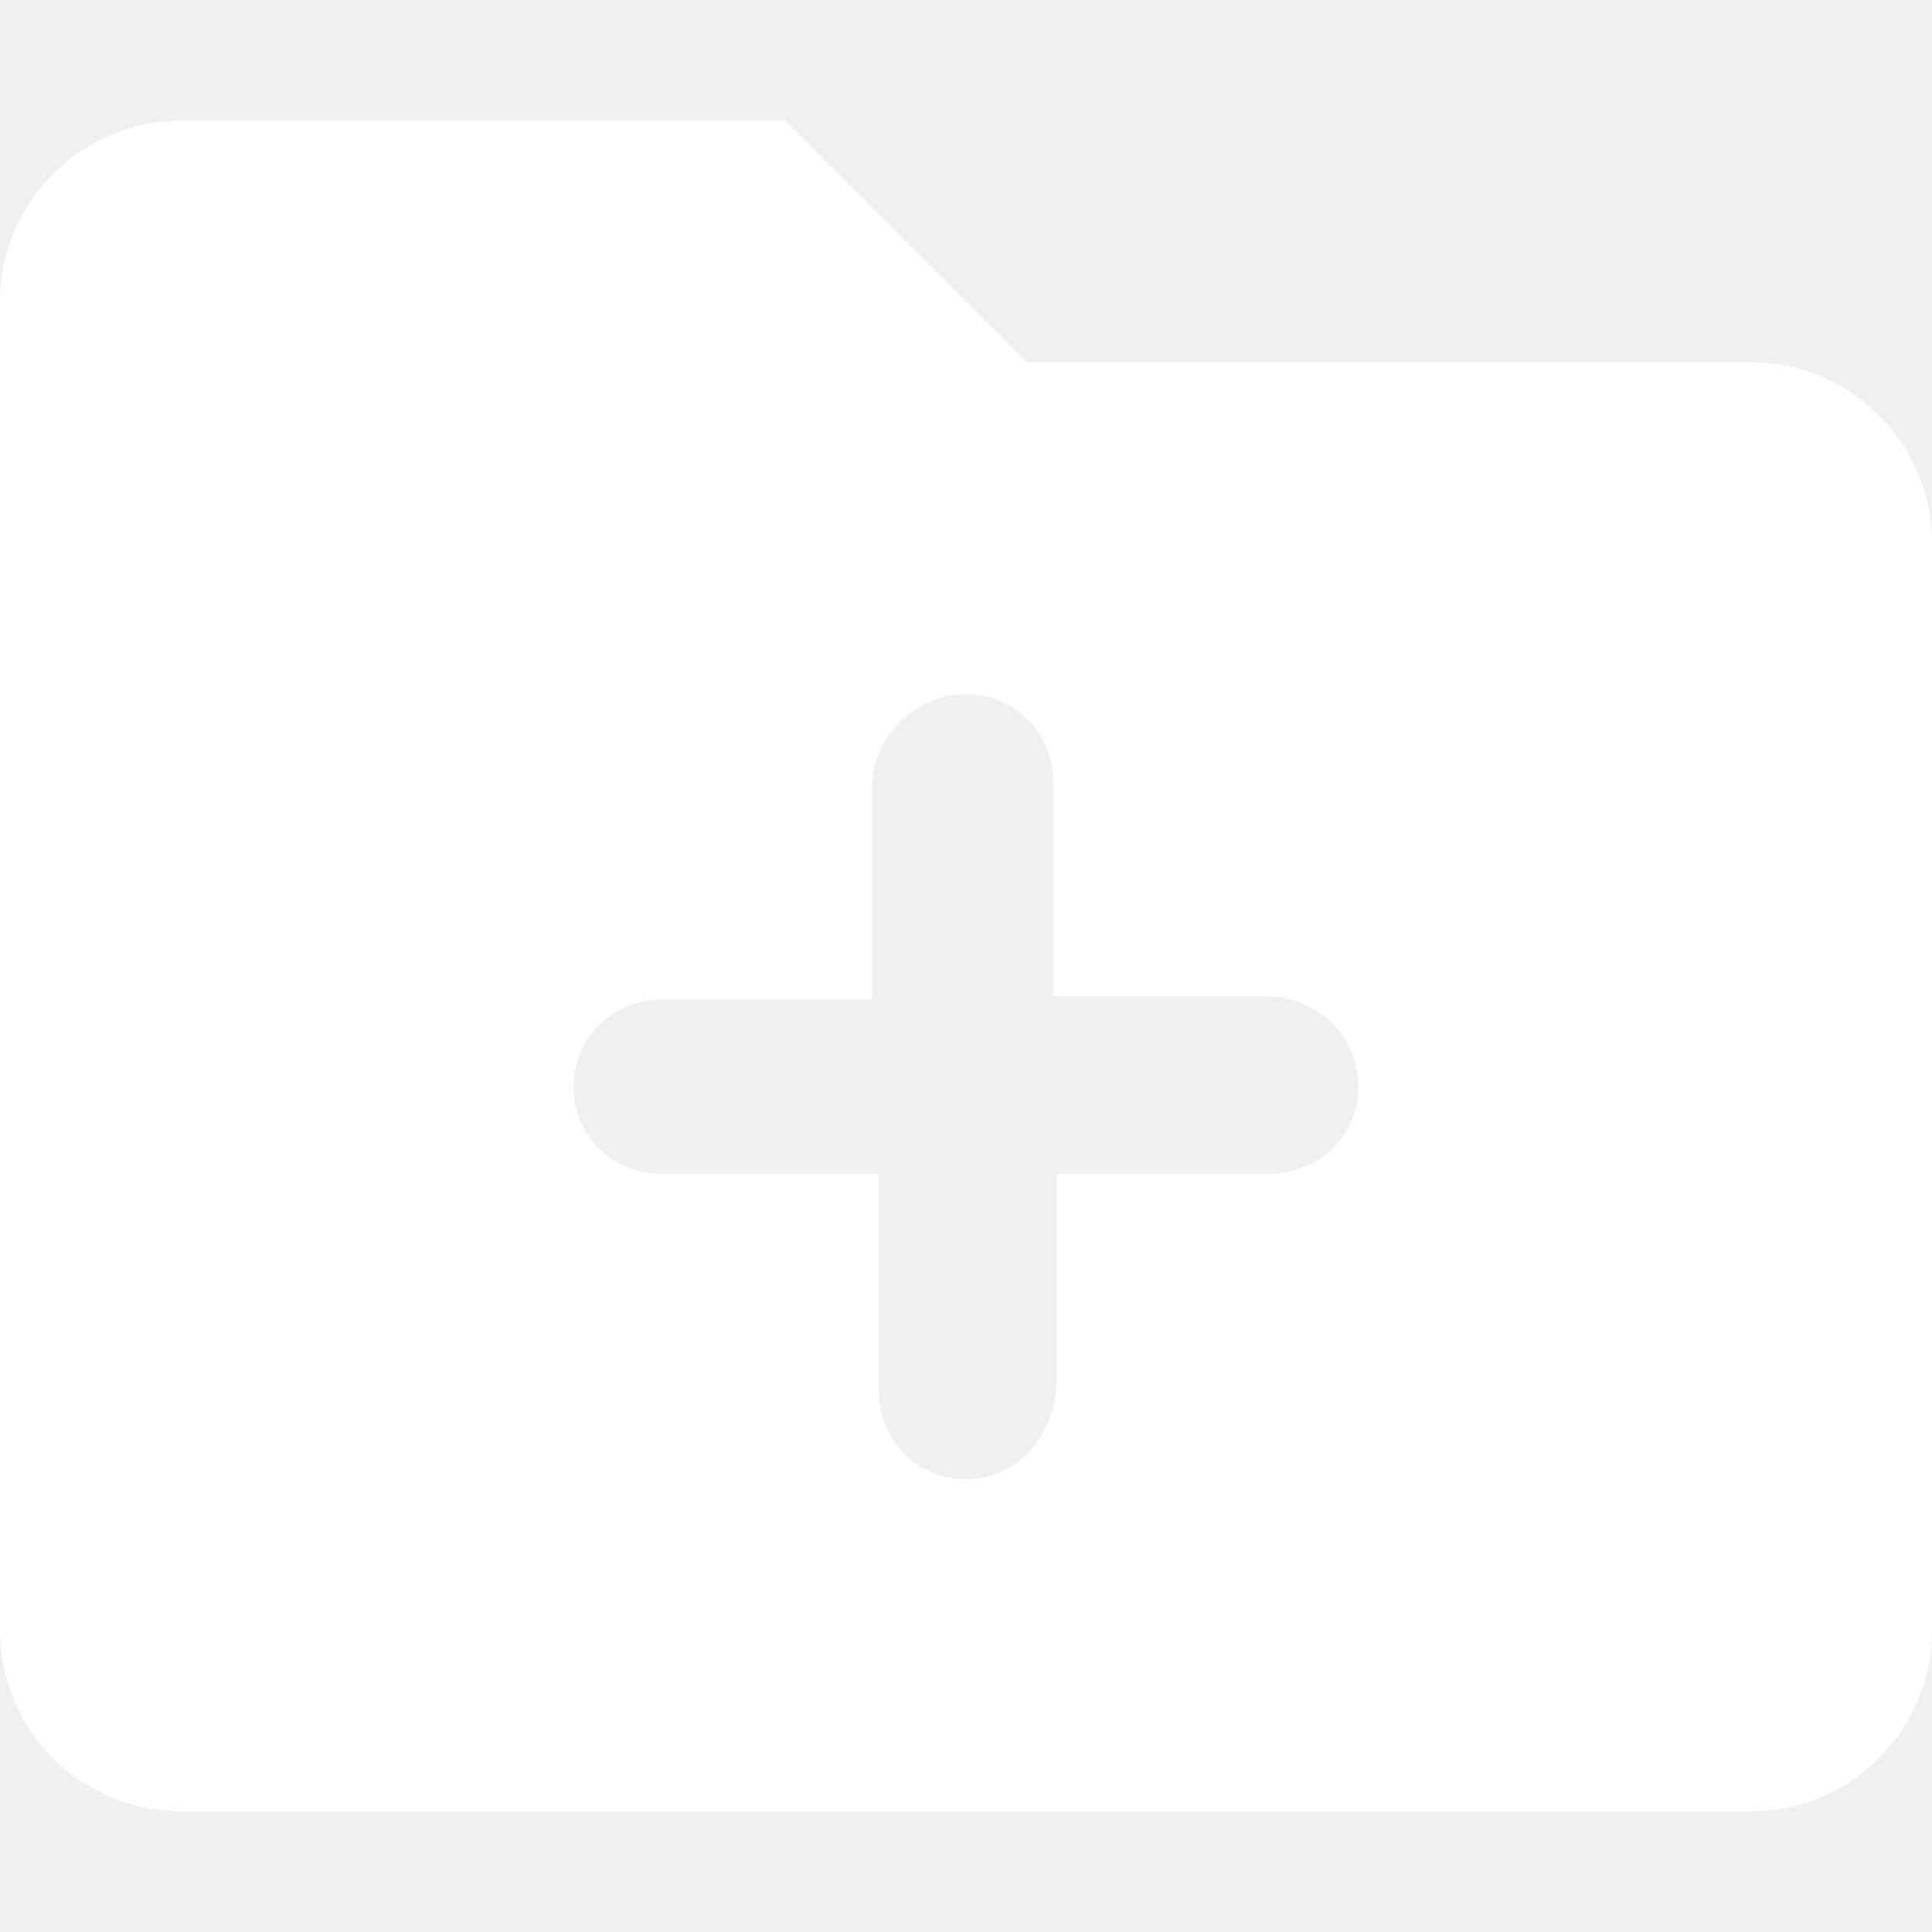
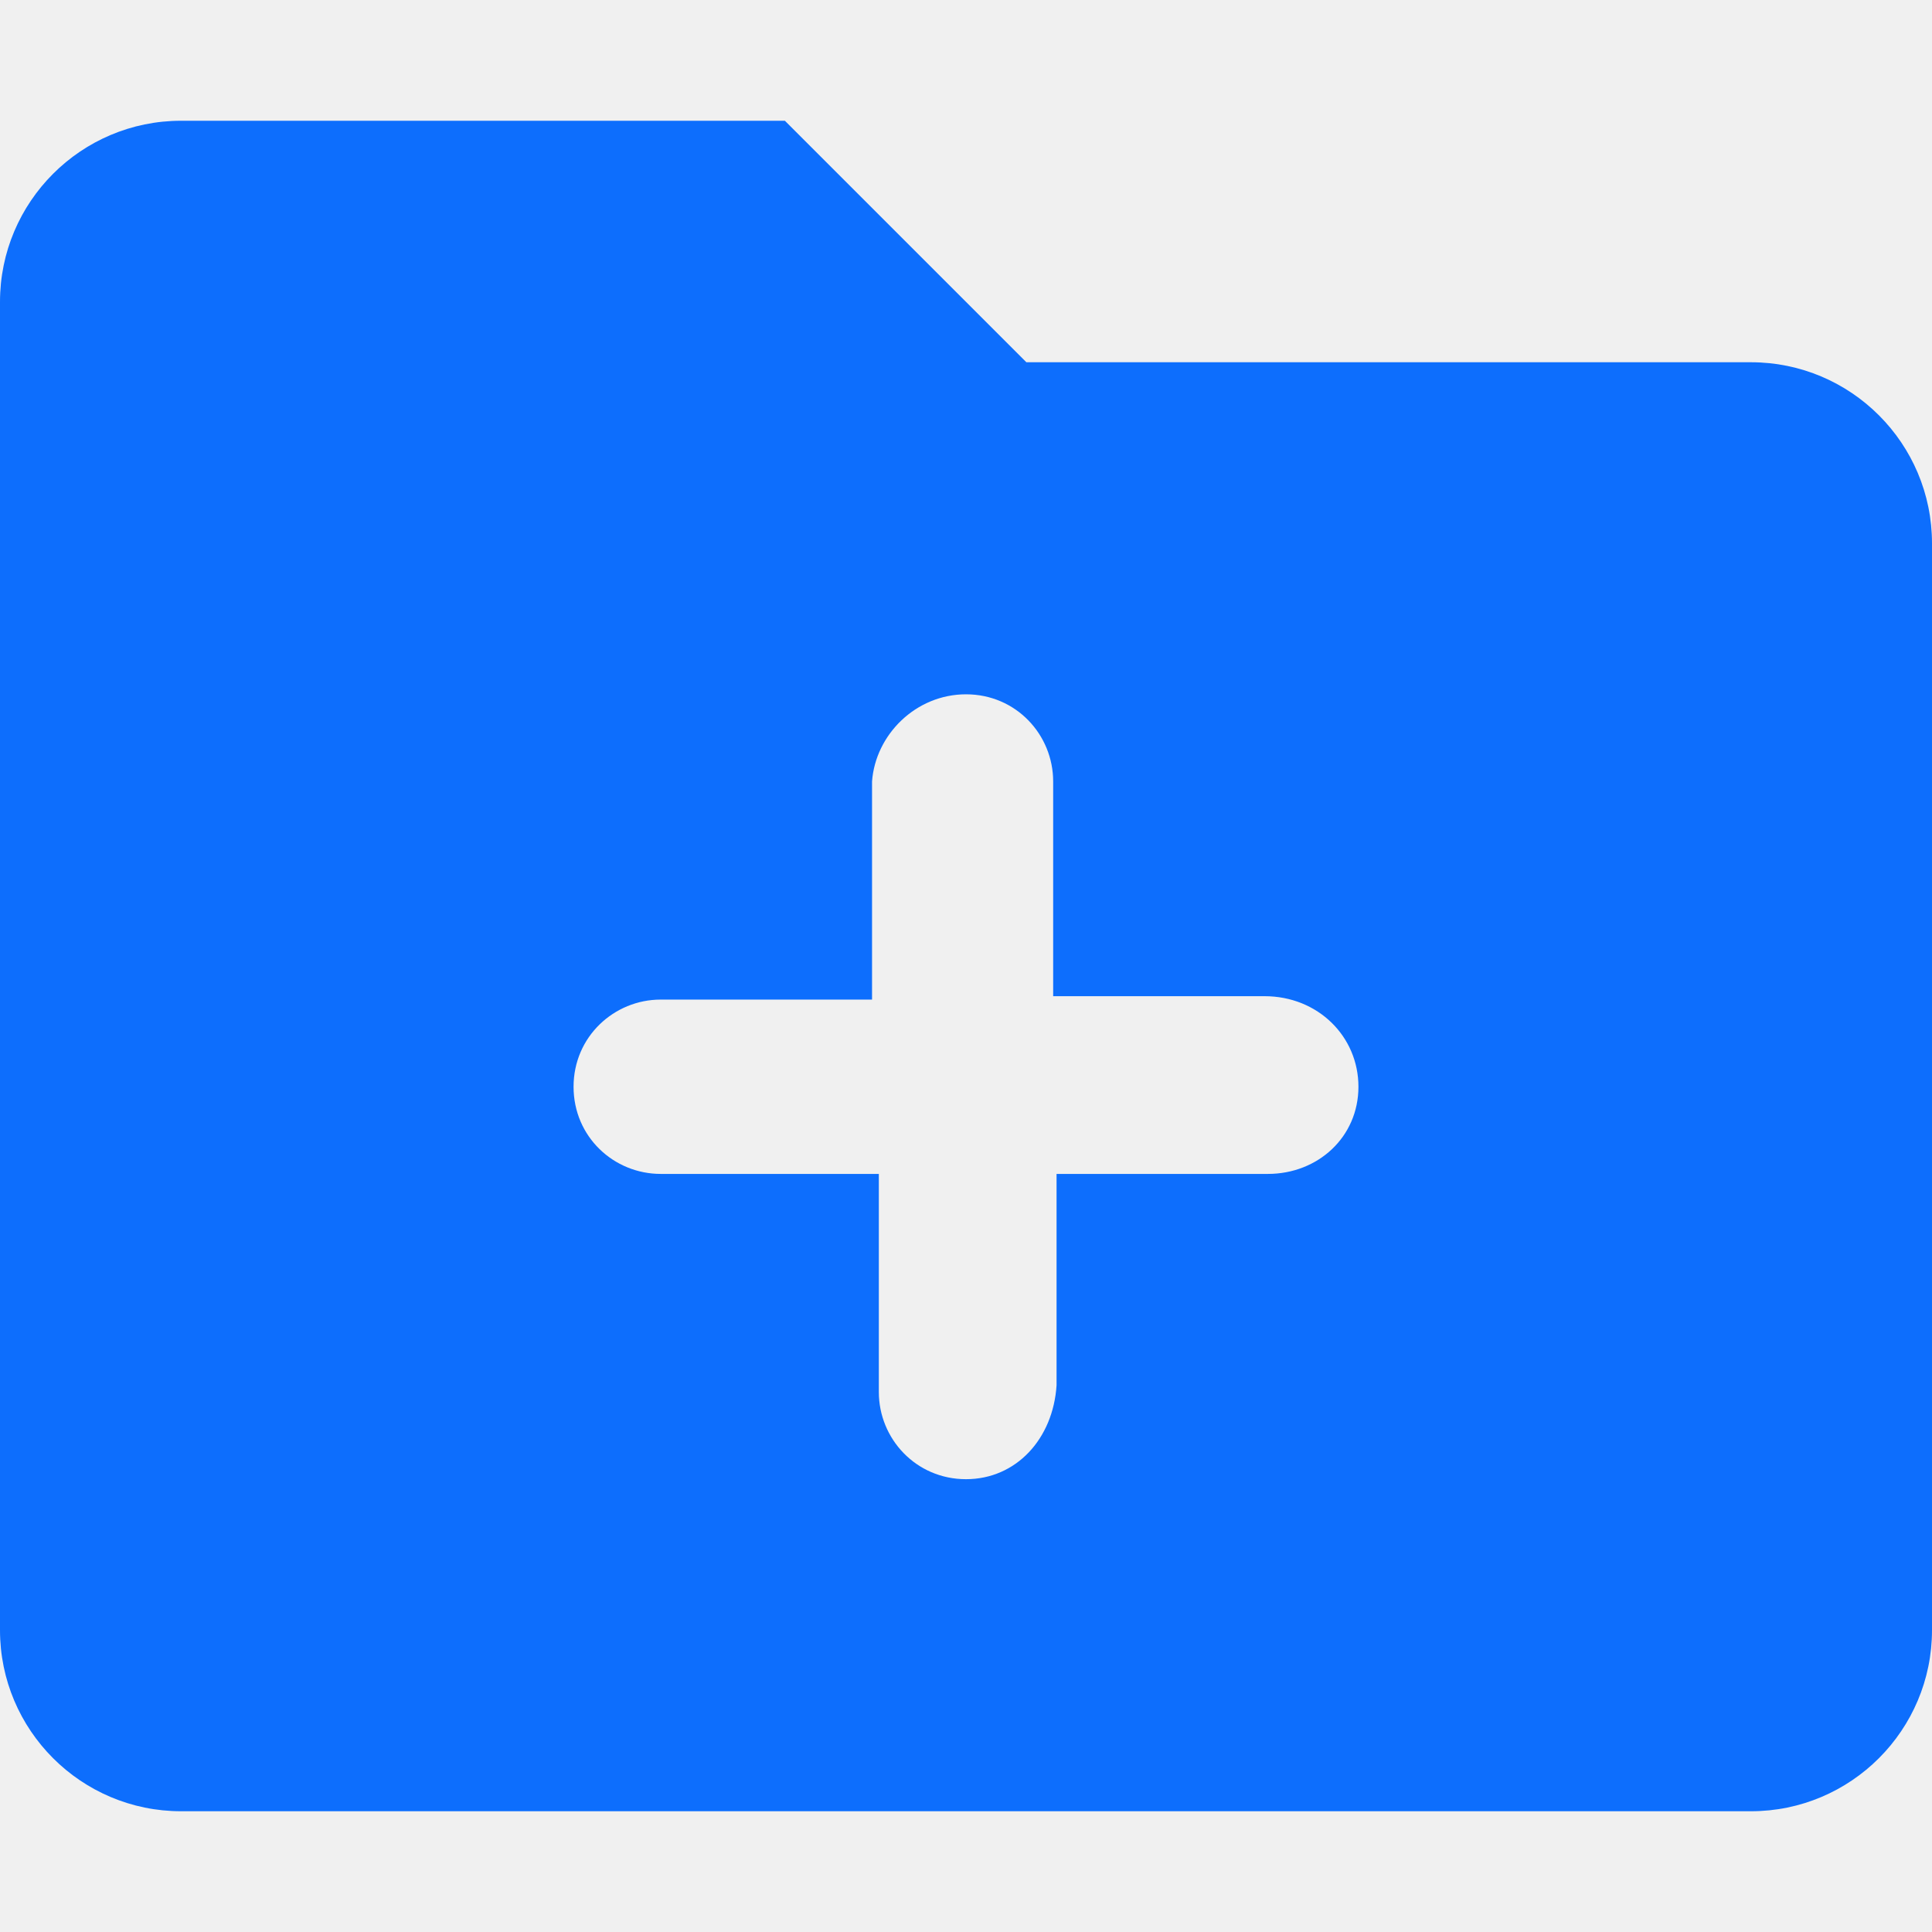
<svg xmlns="http://www.w3.org/2000/svg" width="25" height="25" viewBox="0 0 512 512">
-   <path style="fill:white;" d="M464 96h-192l-64-64h-160C21.5 32 0 53.5 0 80v352C0 458.5 21.5 480 48 480h416c26.5 0 48-21.5 48-48v-288C512 117.5 490.5 96 464 96zM336 311.1h-56v56C279.1 381.3 269.3 392 256 392c-13.27 0-23.1-10.74-23.1-23.1V311.1H175.1C162.7 311.1 152 301.3 152 288c0-13.26 10.74-23.1 23.1-23.1h56V207.1C232 194.7 242.7 184 256 184s23.1 10.74 23.1 23.1V264h56C349.3 264 360 274.7 360 288S349.3 311.1 336 311.1z" />
+   <path style="fill:#0d6efd;" d="M464 96h-192l-64-64h-160C21.5 32 0 53.5 0 80v352C0 458.5 21.5 480 48 480h416c26.5 0 48-21.5 48-48v-288C512 117.5 490.5 96 464 96zM336 311.1h-56v56C279.1 381.3 269.3 392 256 392c-13.27 0-23.1-10.74-23.1-23.1V311.1H175.1C162.7 311.1 152 301.3 152 288c0-13.26 10.74-23.1 23.1-23.1h56V207.1C232 194.7 242.7 184 256 184s23.1 10.74 23.1 23.1V264h56C349.3 264 360 274.7 360 288S349.3 311.1 336 311.1z" />
</svg>
